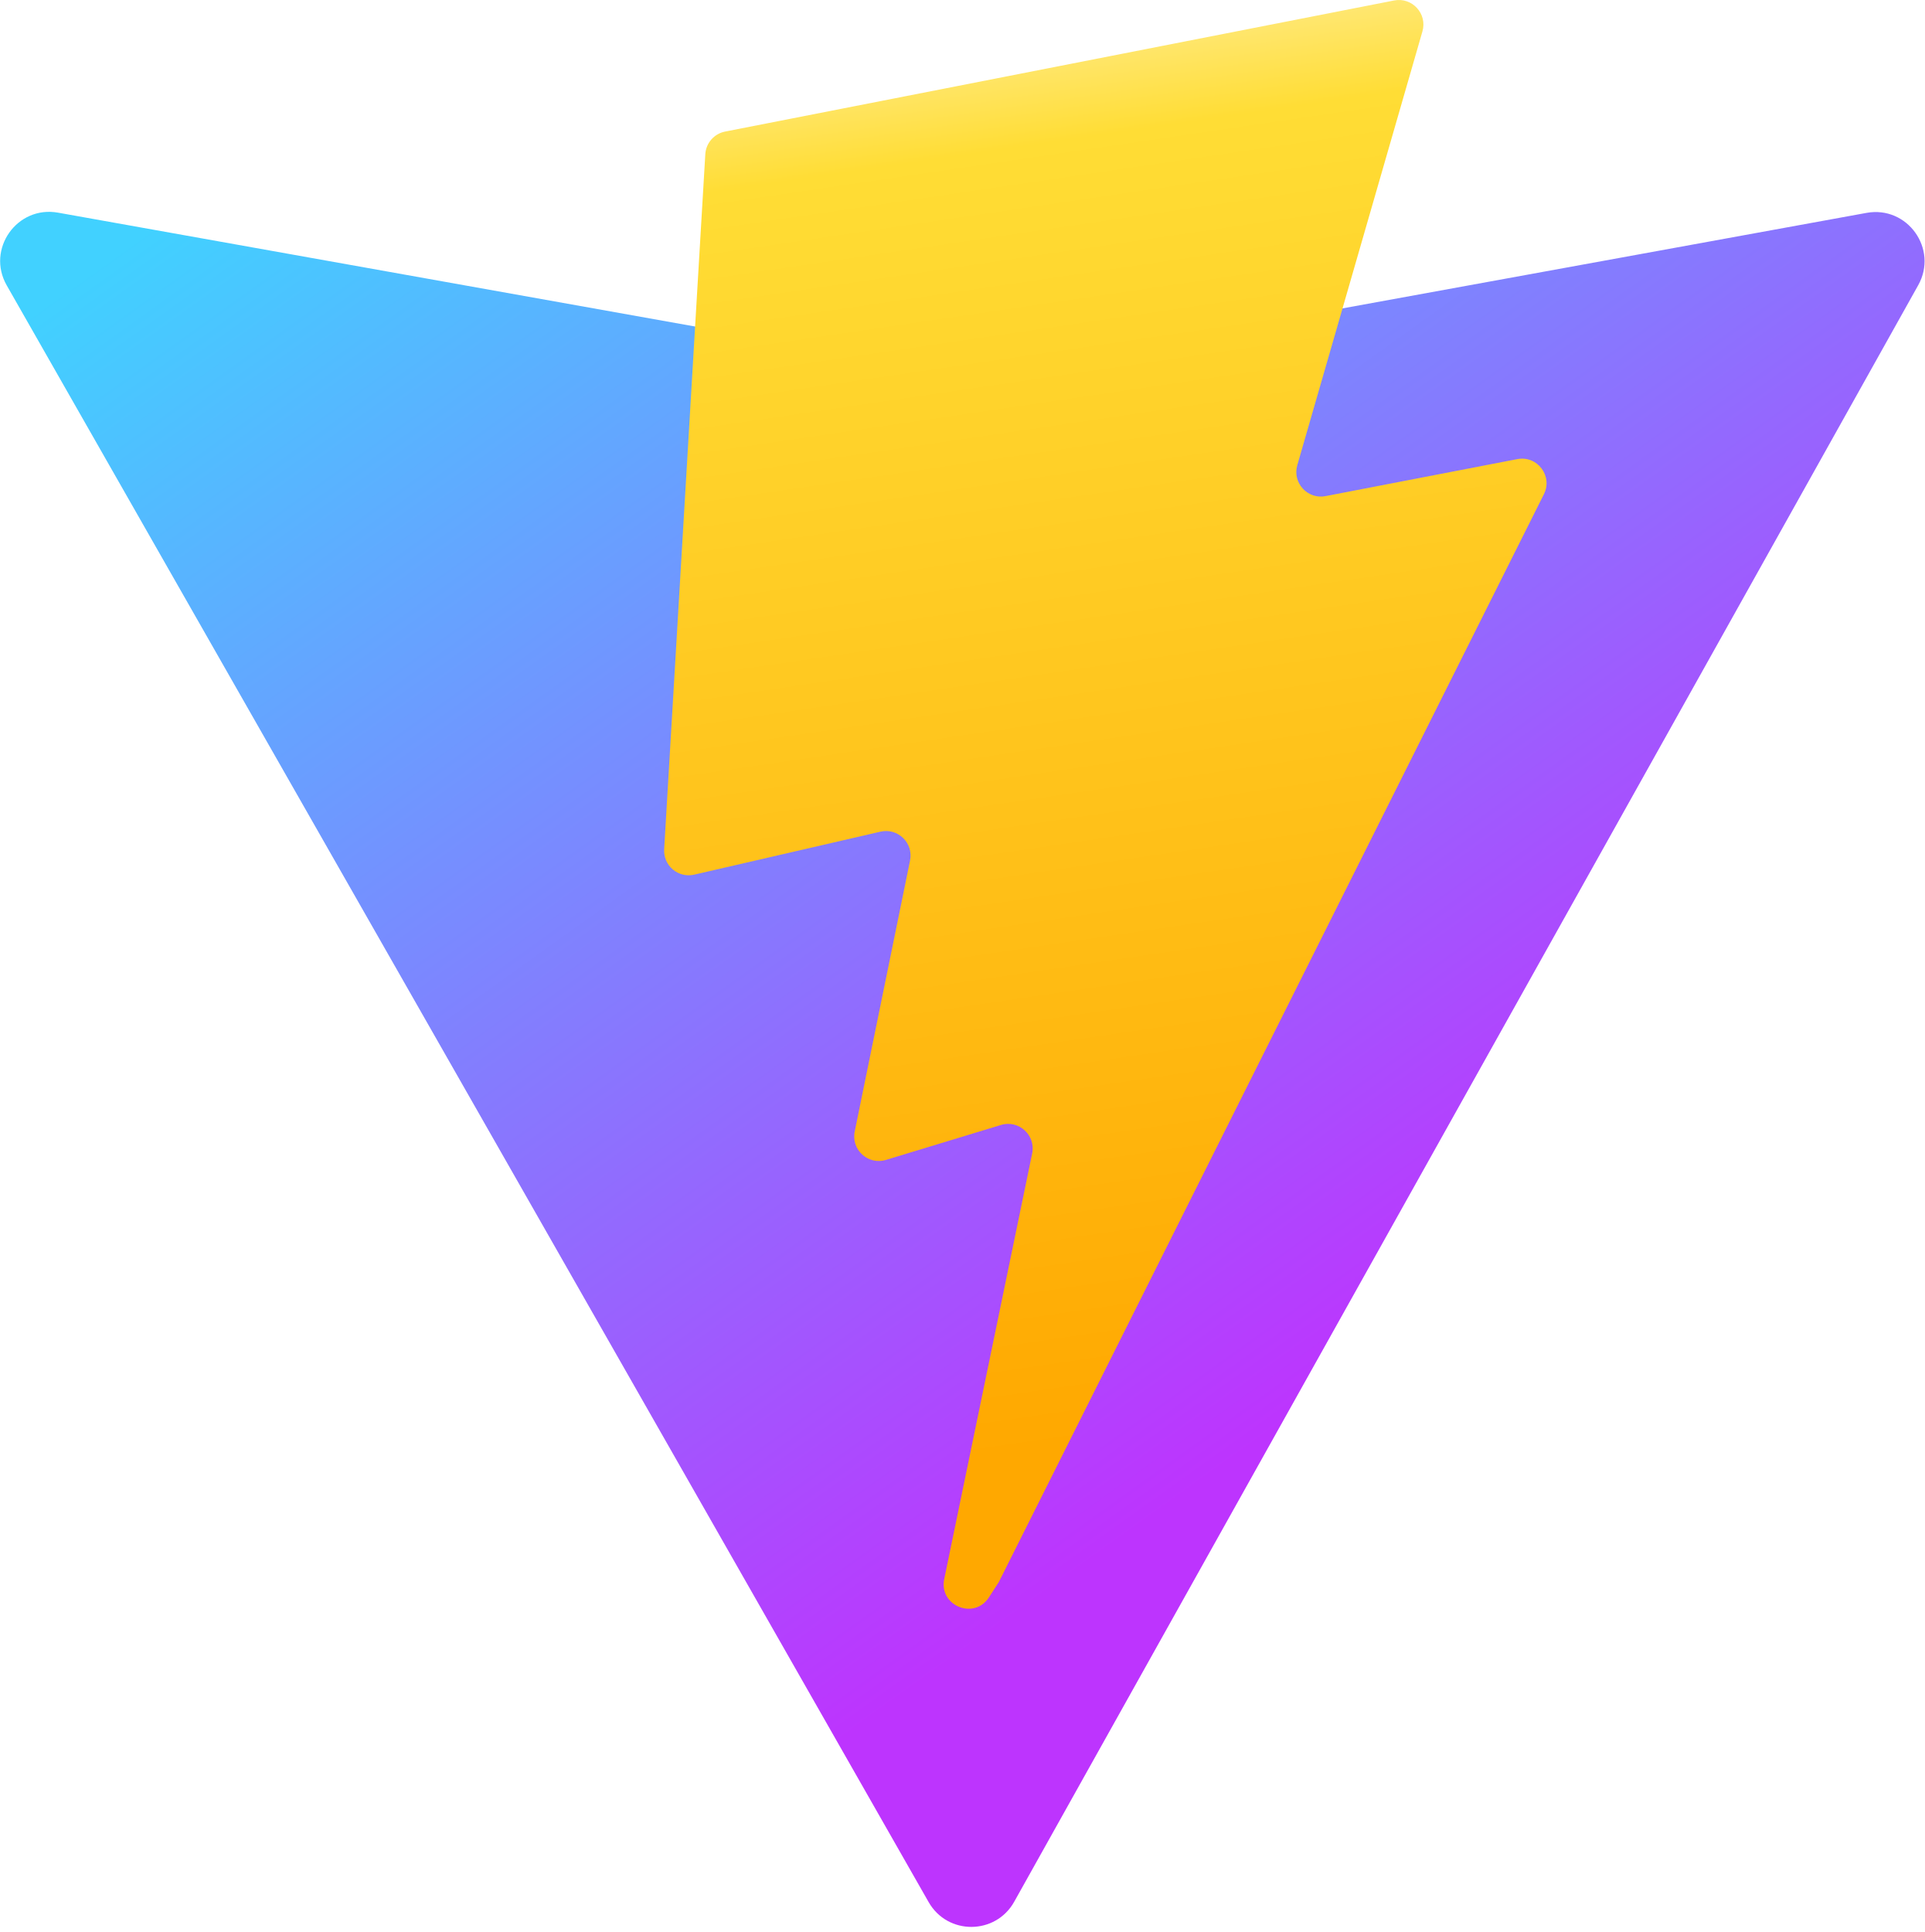
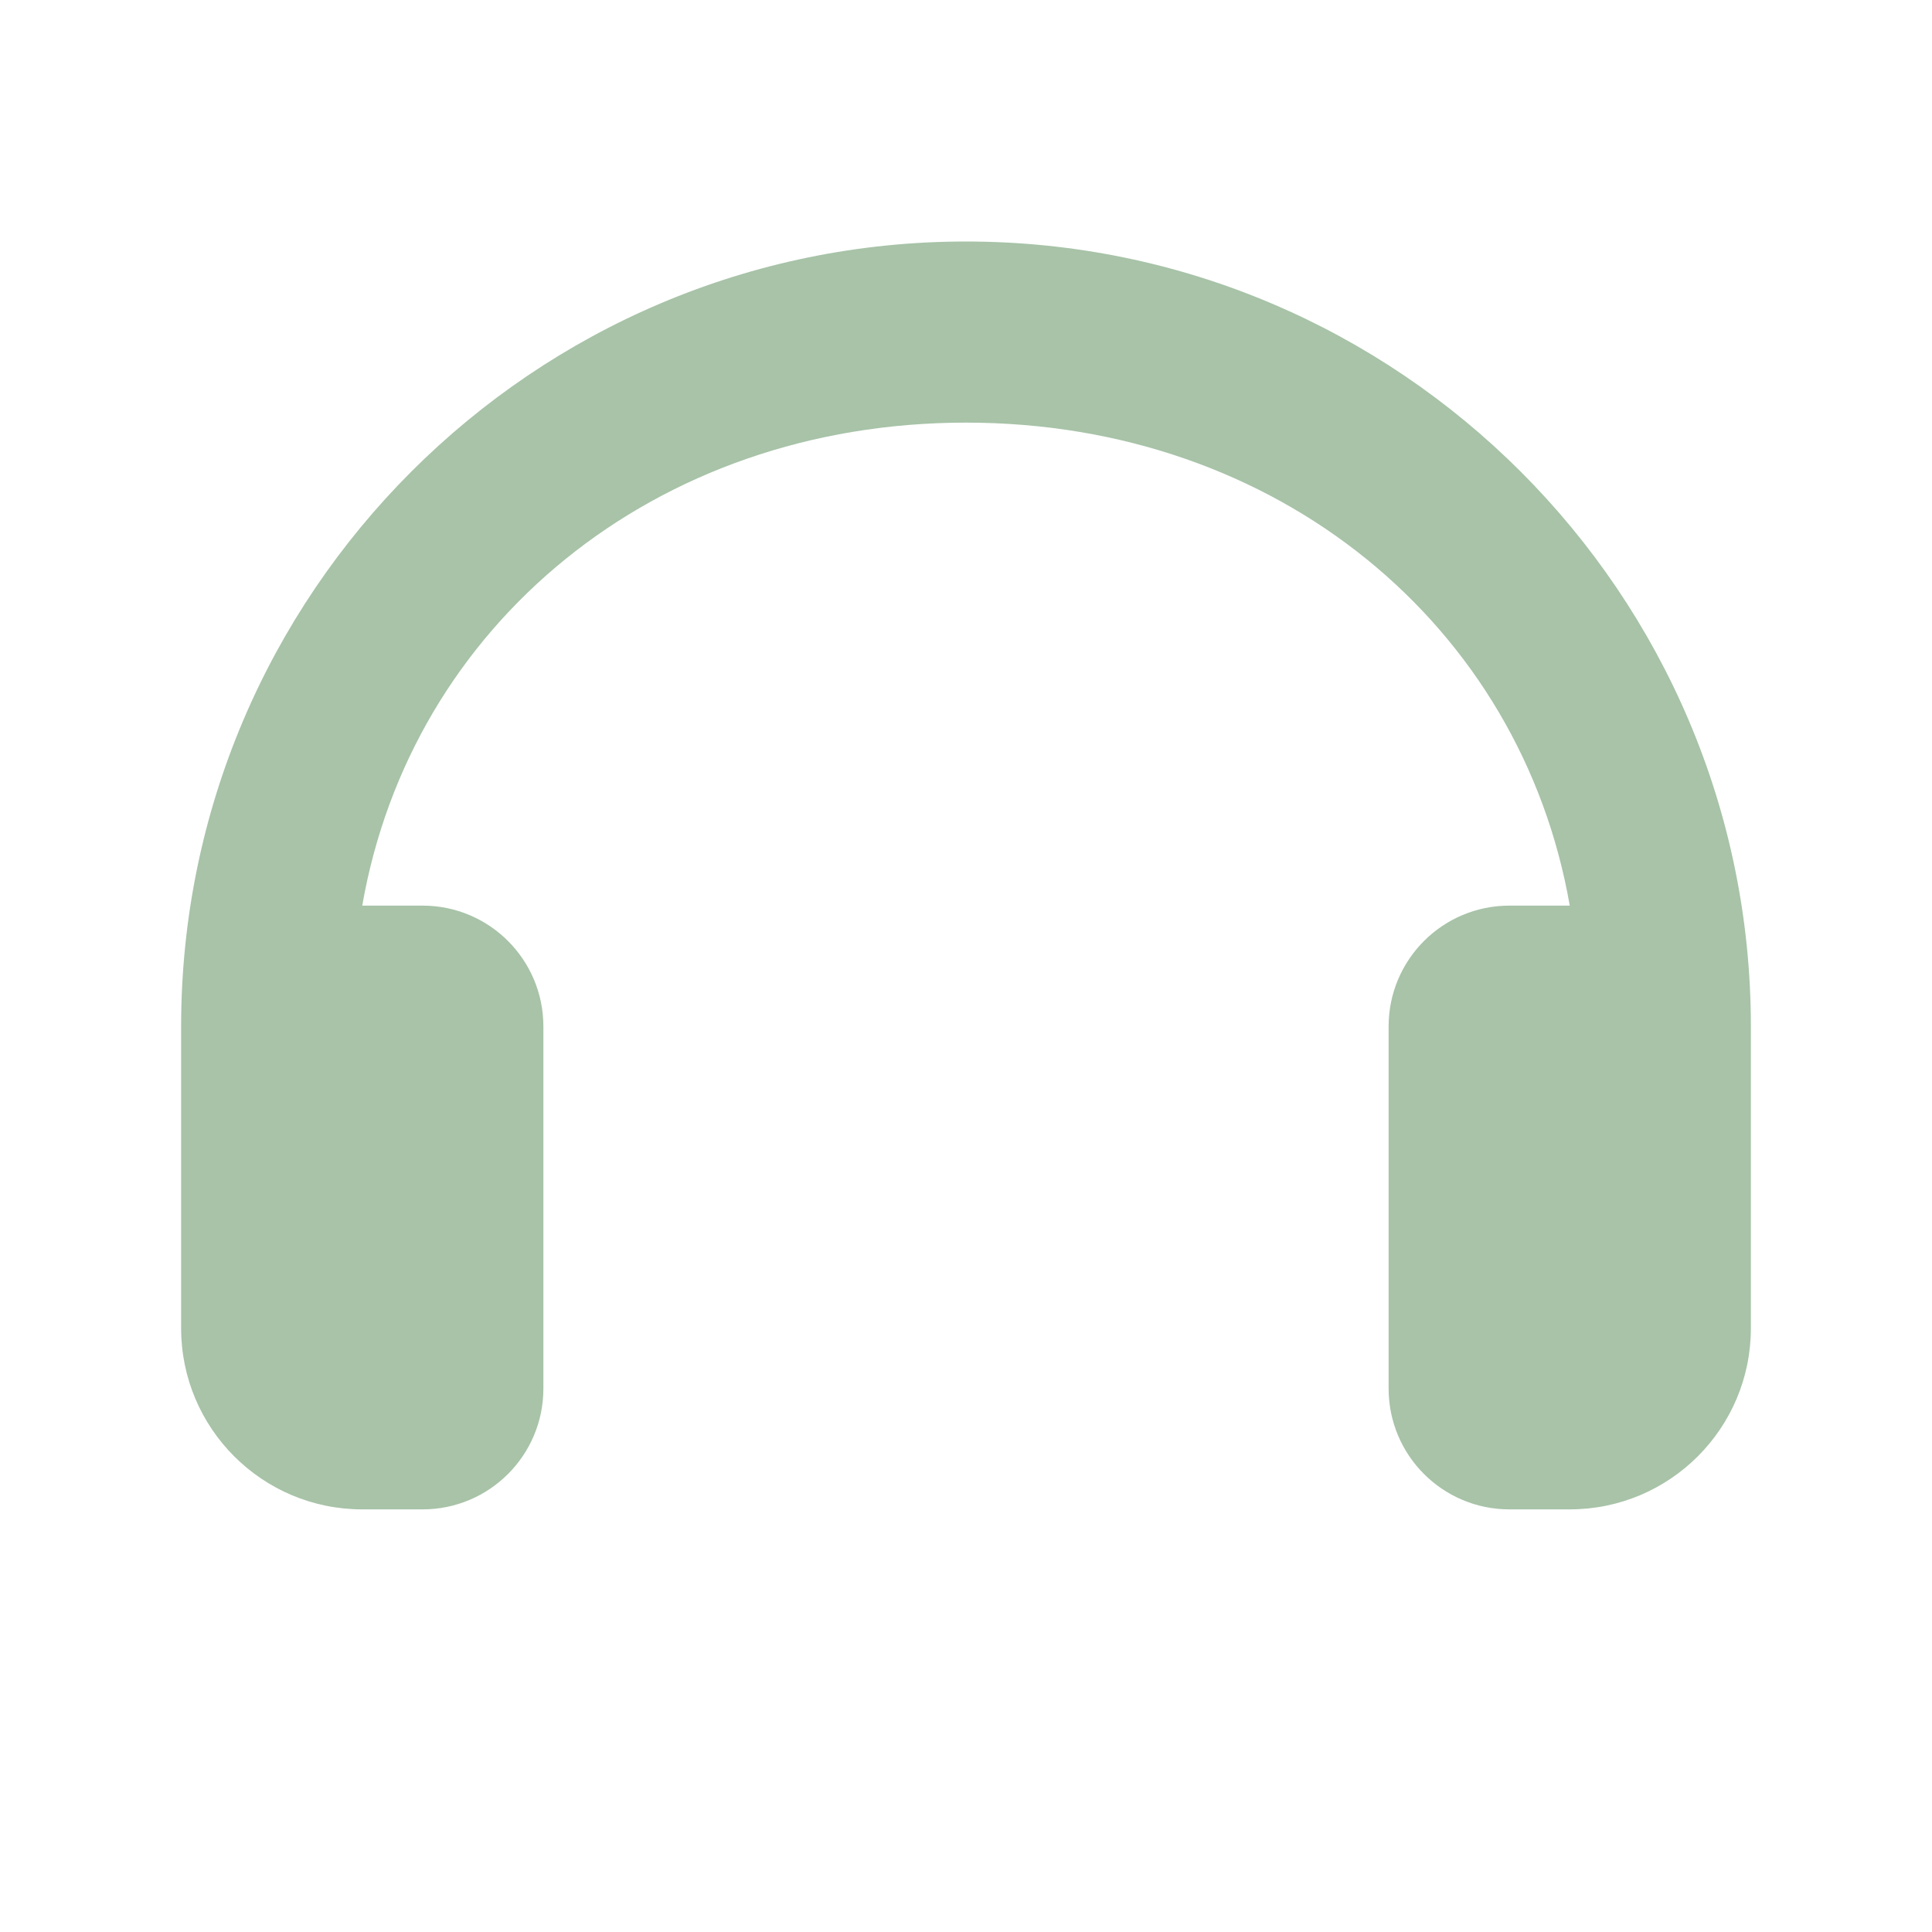
- <svg xmlns="http://www.w3.org/2000/svg" aria-hidden="true" role="img" class="iconify iconify--logos" width="31.88" height="32" preserveAspectRatio="xMidYMid meet" viewBox="0 0 256 257">
-   <defs>
-     <linearGradient id="IconifyId1813088fe1fbc01fb466" x1="-.828%" x2="57.636%" y1="7.652%" y2="78.411%">
-       <stop offset="0%" stop-color="#41D1FF" />
-       <stop offset="100%" stop-color="#BD34FE" />
-     </linearGradient>
-     <linearGradient id="IconifyId1813088fe1fbc01fb467" x1="43.376%" x2="50.316%" y1="2.242%" y2="89.03%">
-       <stop offset="0%" stop-color="#FFEA83" />
-       <stop offset="8.333%" stop-color="#FFDD35" />
-       <stop offset="100%" stop-color="#FFA800" />
-     </linearGradient>
-   </defs>
-   <path fill="url(#IconifyId1813088fe1fbc01fb466)" d="M255.153 37.938L134.897 252.976c-2.483 4.44-8.862 4.466-11.382.048L.875 37.958c-2.746-4.814 1.371-10.646 6.827-9.67l120.385 21.517a6.537 6.537 0 0 0 2.322-.004l117.867-21.483c5.438-.991 9.574 4.796 6.877 9.62Z" />
-   <path fill="url(#IconifyId1813088fe1fbc01fb467)" d="M185.432.063L96.44 17.501a3.268 3.268 0 0 0-2.634 3.014l-5.474 92.456a3.268 3.268 0 0 0 3.997 3.378l24.777-5.718c2.318-.535 4.413 1.507 3.936 3.838l-7.361 36.047c-.495 2.426 1.782 4.5 4.151 3.78l15.304-4.649c2.372-.72 4.652 1.36 4.15 3.788l-11.698 56.621c-.732 3.542 3.979 5.473 5.943 2.437l1.313-2.028l72.516-144.72c1.215-2.423-.88-5.186-3.54-4.672l-25.505 4.922c-2.396.462-4.435-1.77-3.759-4.114l16.646-57.705c.677-2.35-1.37-4.583-3.769-4.113Z" />
+ <svg xmlns="http://www.w3.org/2000/svg" width="64" height="64" viewBox="0 0 64 64" fill="#A8C3A8">
+   <path d="M32 8C17.664 8 6 19.664 6 34v10a6 6 0 006 6h2a4 4 0 004-4V34a4 4 0 00-4-4h-2c1.616-9.28 9.672-16 20-16s18.384 6.72 20 16h-2a4 4 0 00-4 4v12a4 4 0 004 4h2a6 6 0 006-6V34c0-14.336-11.664-26-26-26z" />
</svg>
